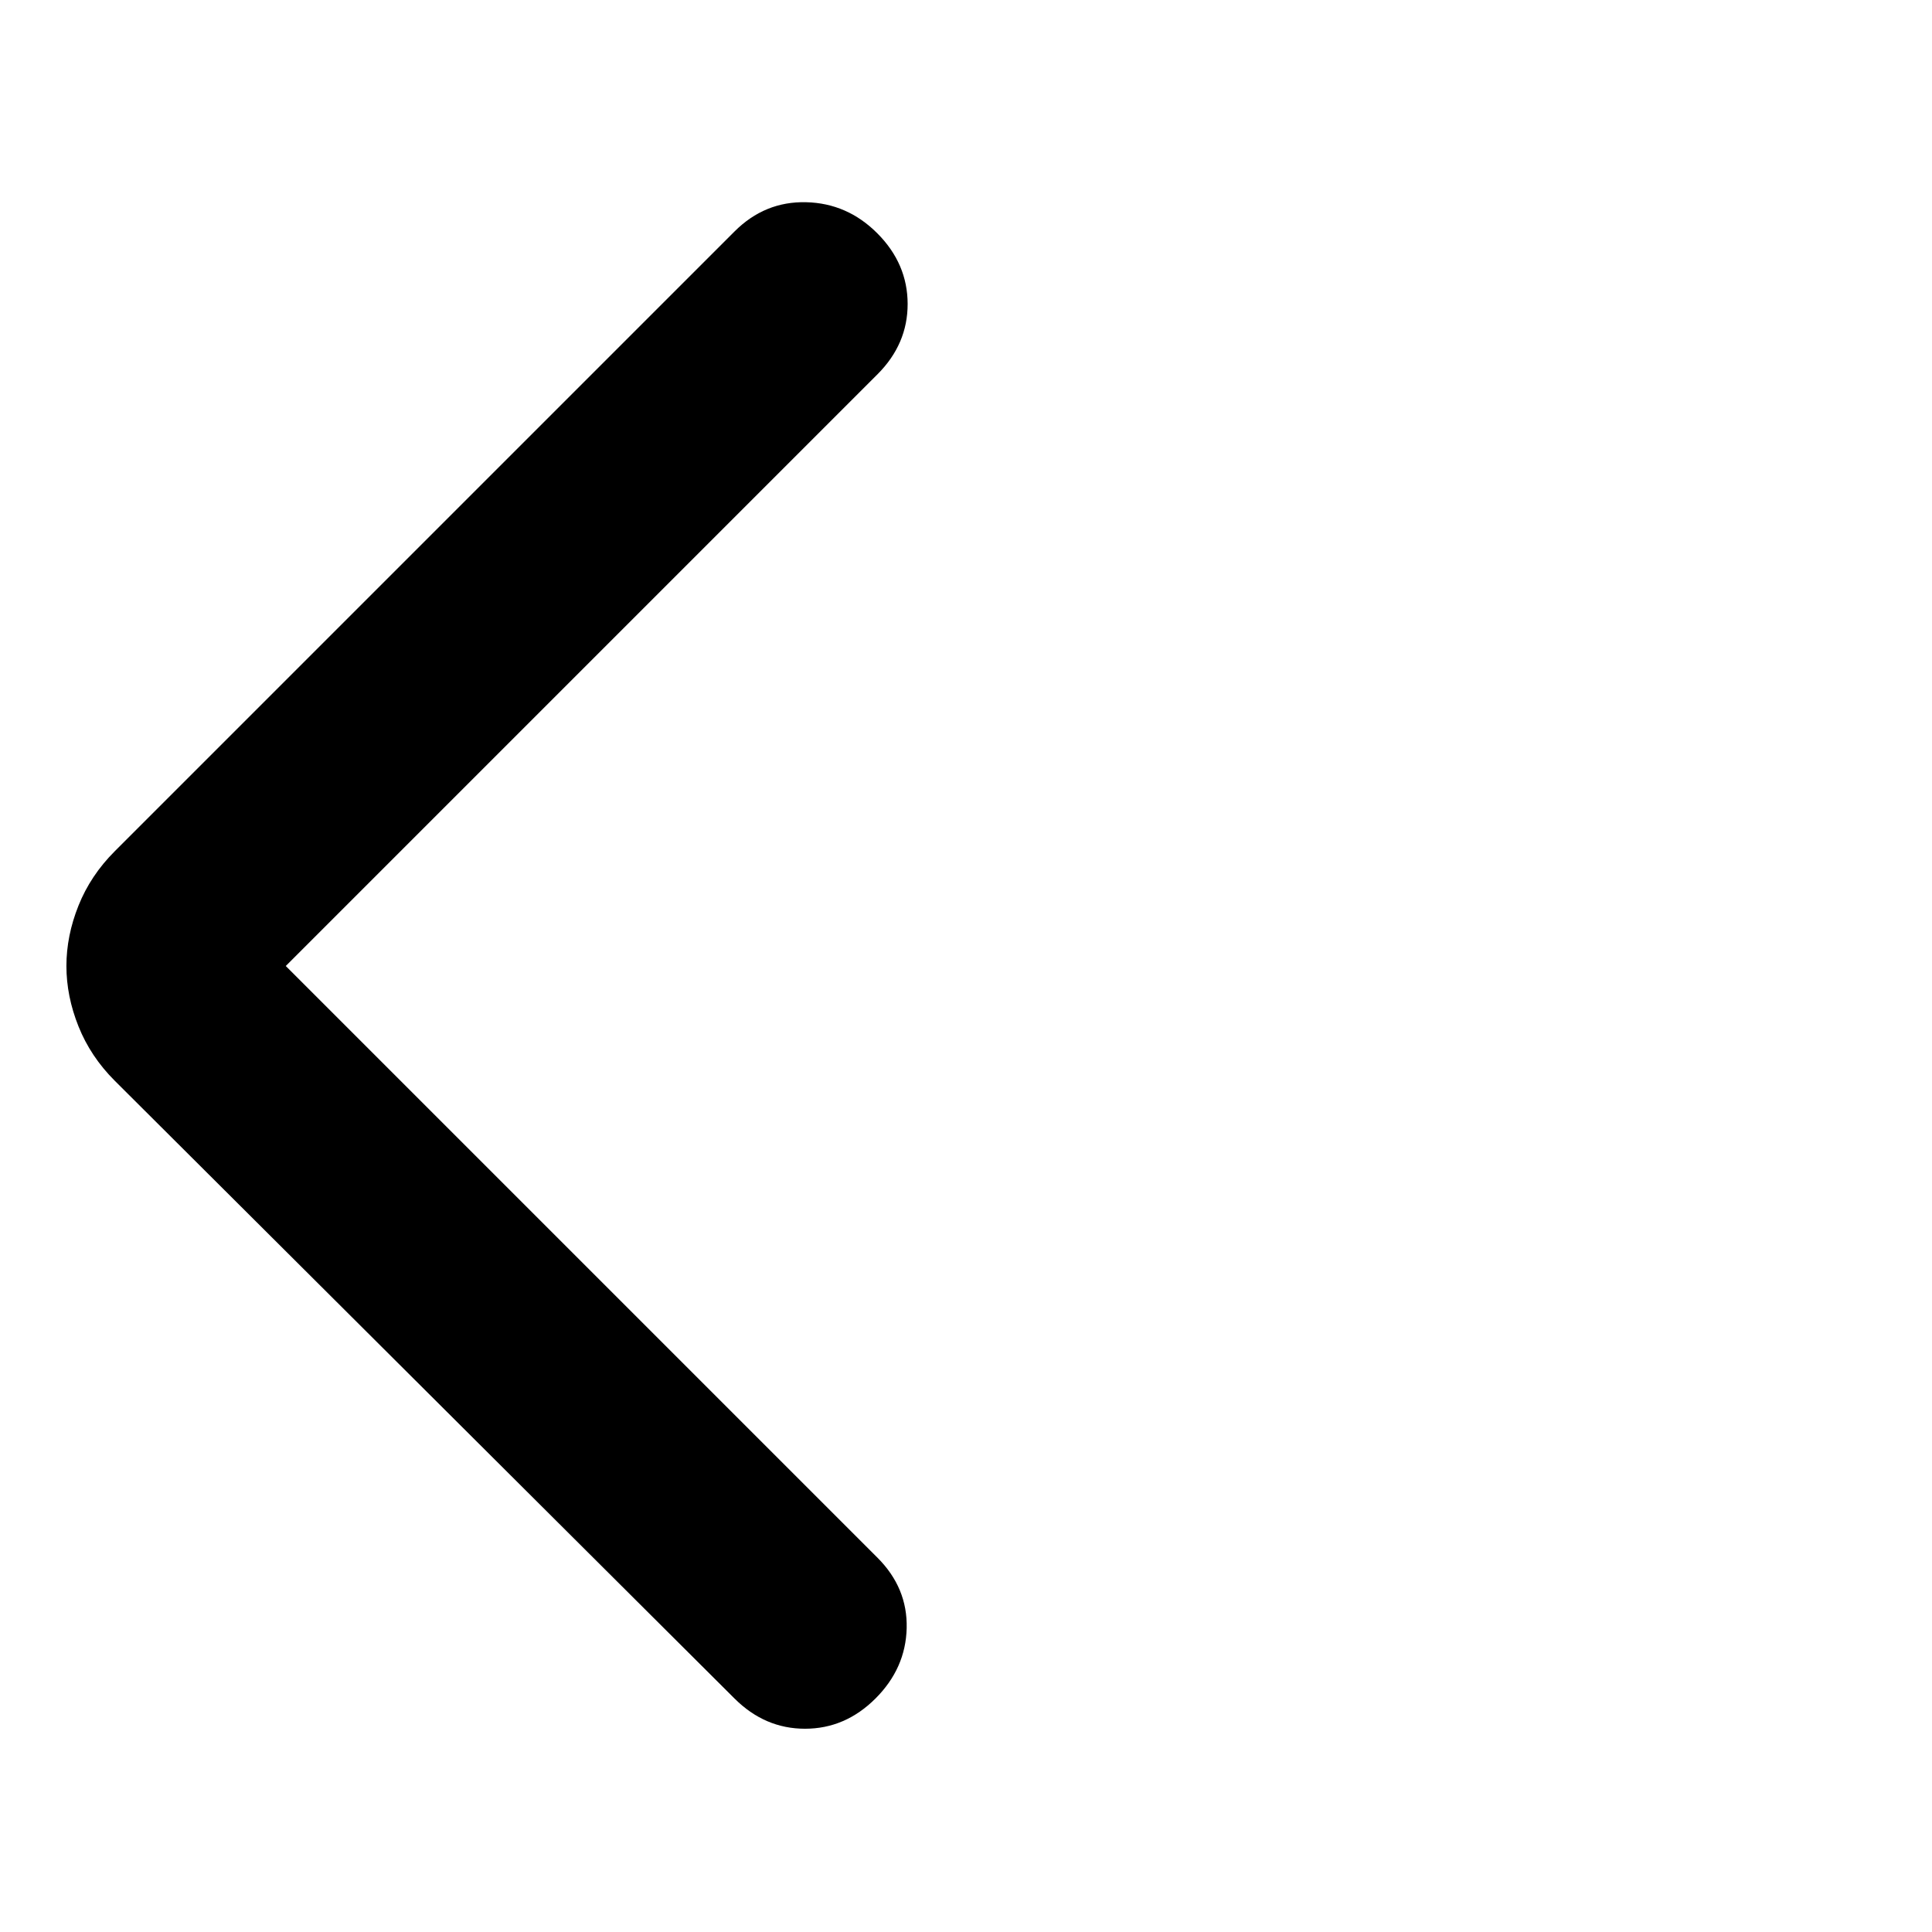
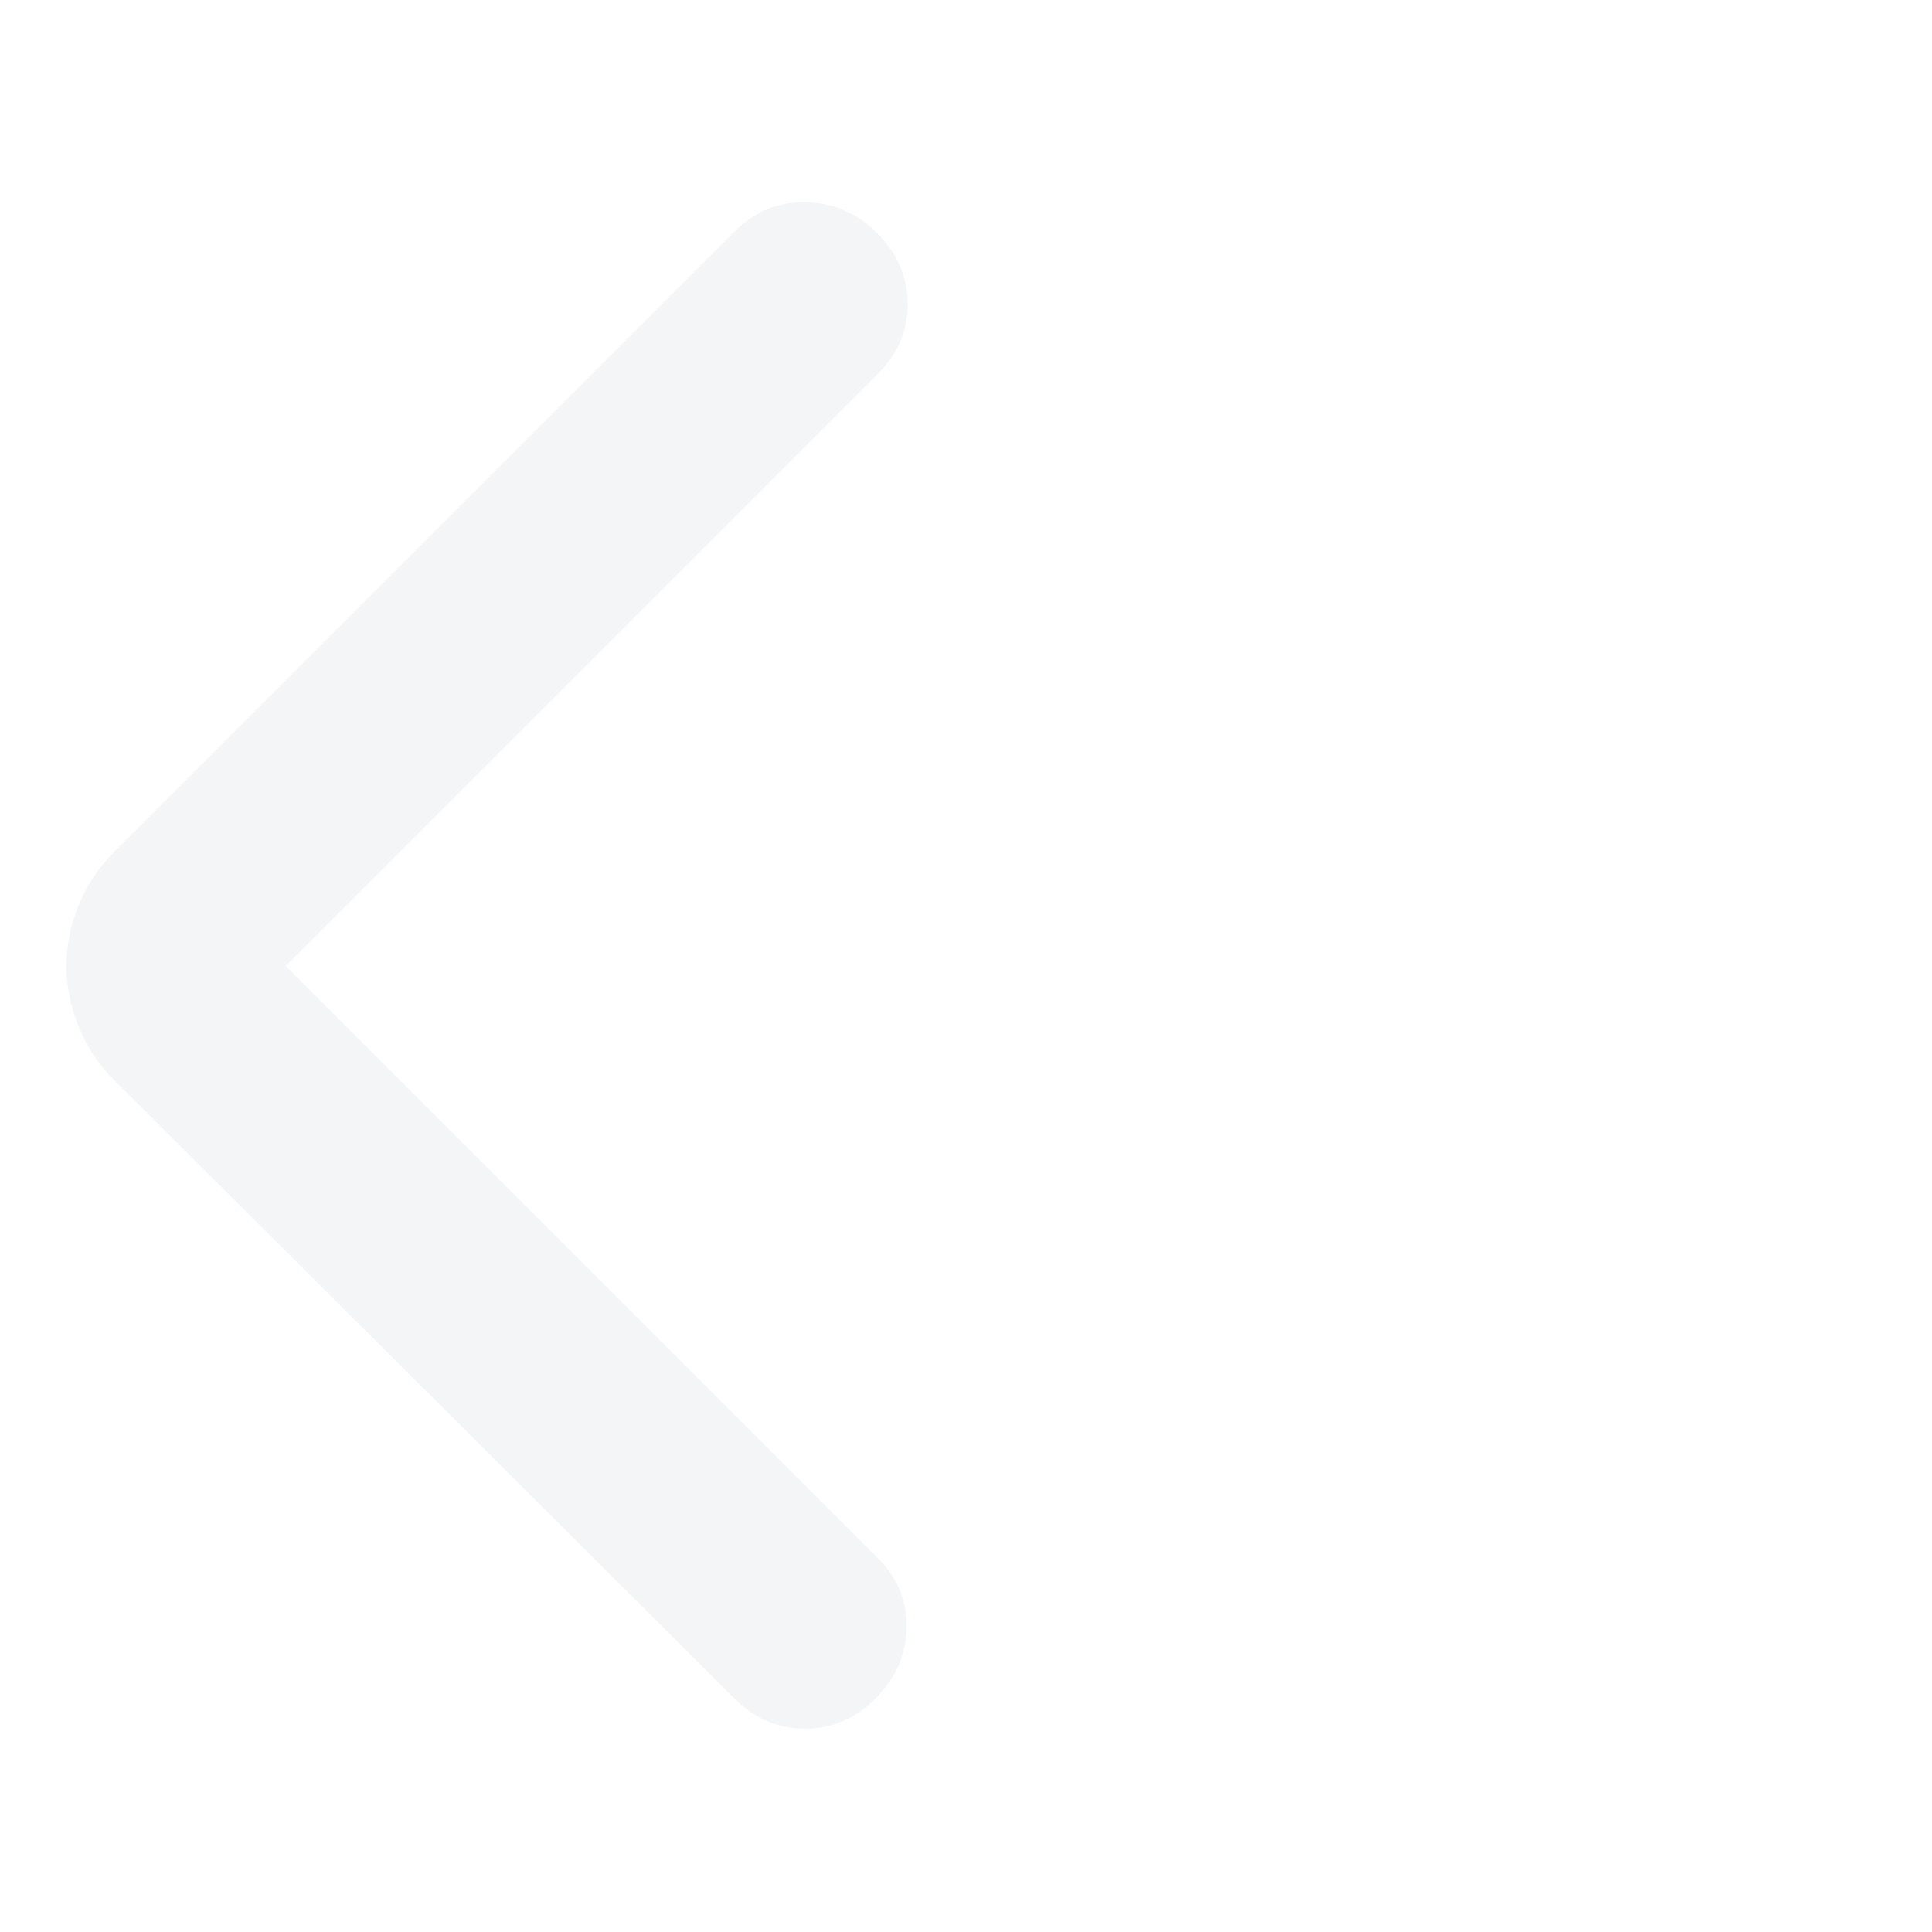
<svg xmlns="http://www.w3.org/2000/svg" width="24" height="24" viewBox="0 0 24 24">
-   <path fill="currentColor" d="m3.55 12l7.35 7.35q.375.375.363.875t-.388.875t-.875.375t-.875-.375l-7.7-7.675q-.3-.3-.45-.675T.825 12t.15-.75t.45-.675l7.7-7.7q.375-.375.888-.363t.887.388t.375.875t-.375.875z" />
+   <path fill="#f4f5f7ff" d="m3.55 12l7.35 7.35q.375.375.363.875t-.388.875t-.875.375t-.875-.375l-7.7-7.675q-.3-.3-.45-.675T.825 12t.15-.75t.45-.675l7.7-7.7q.375-.375.888-.363t.887.388t.375.875t-.375.875z" />
</svg>
